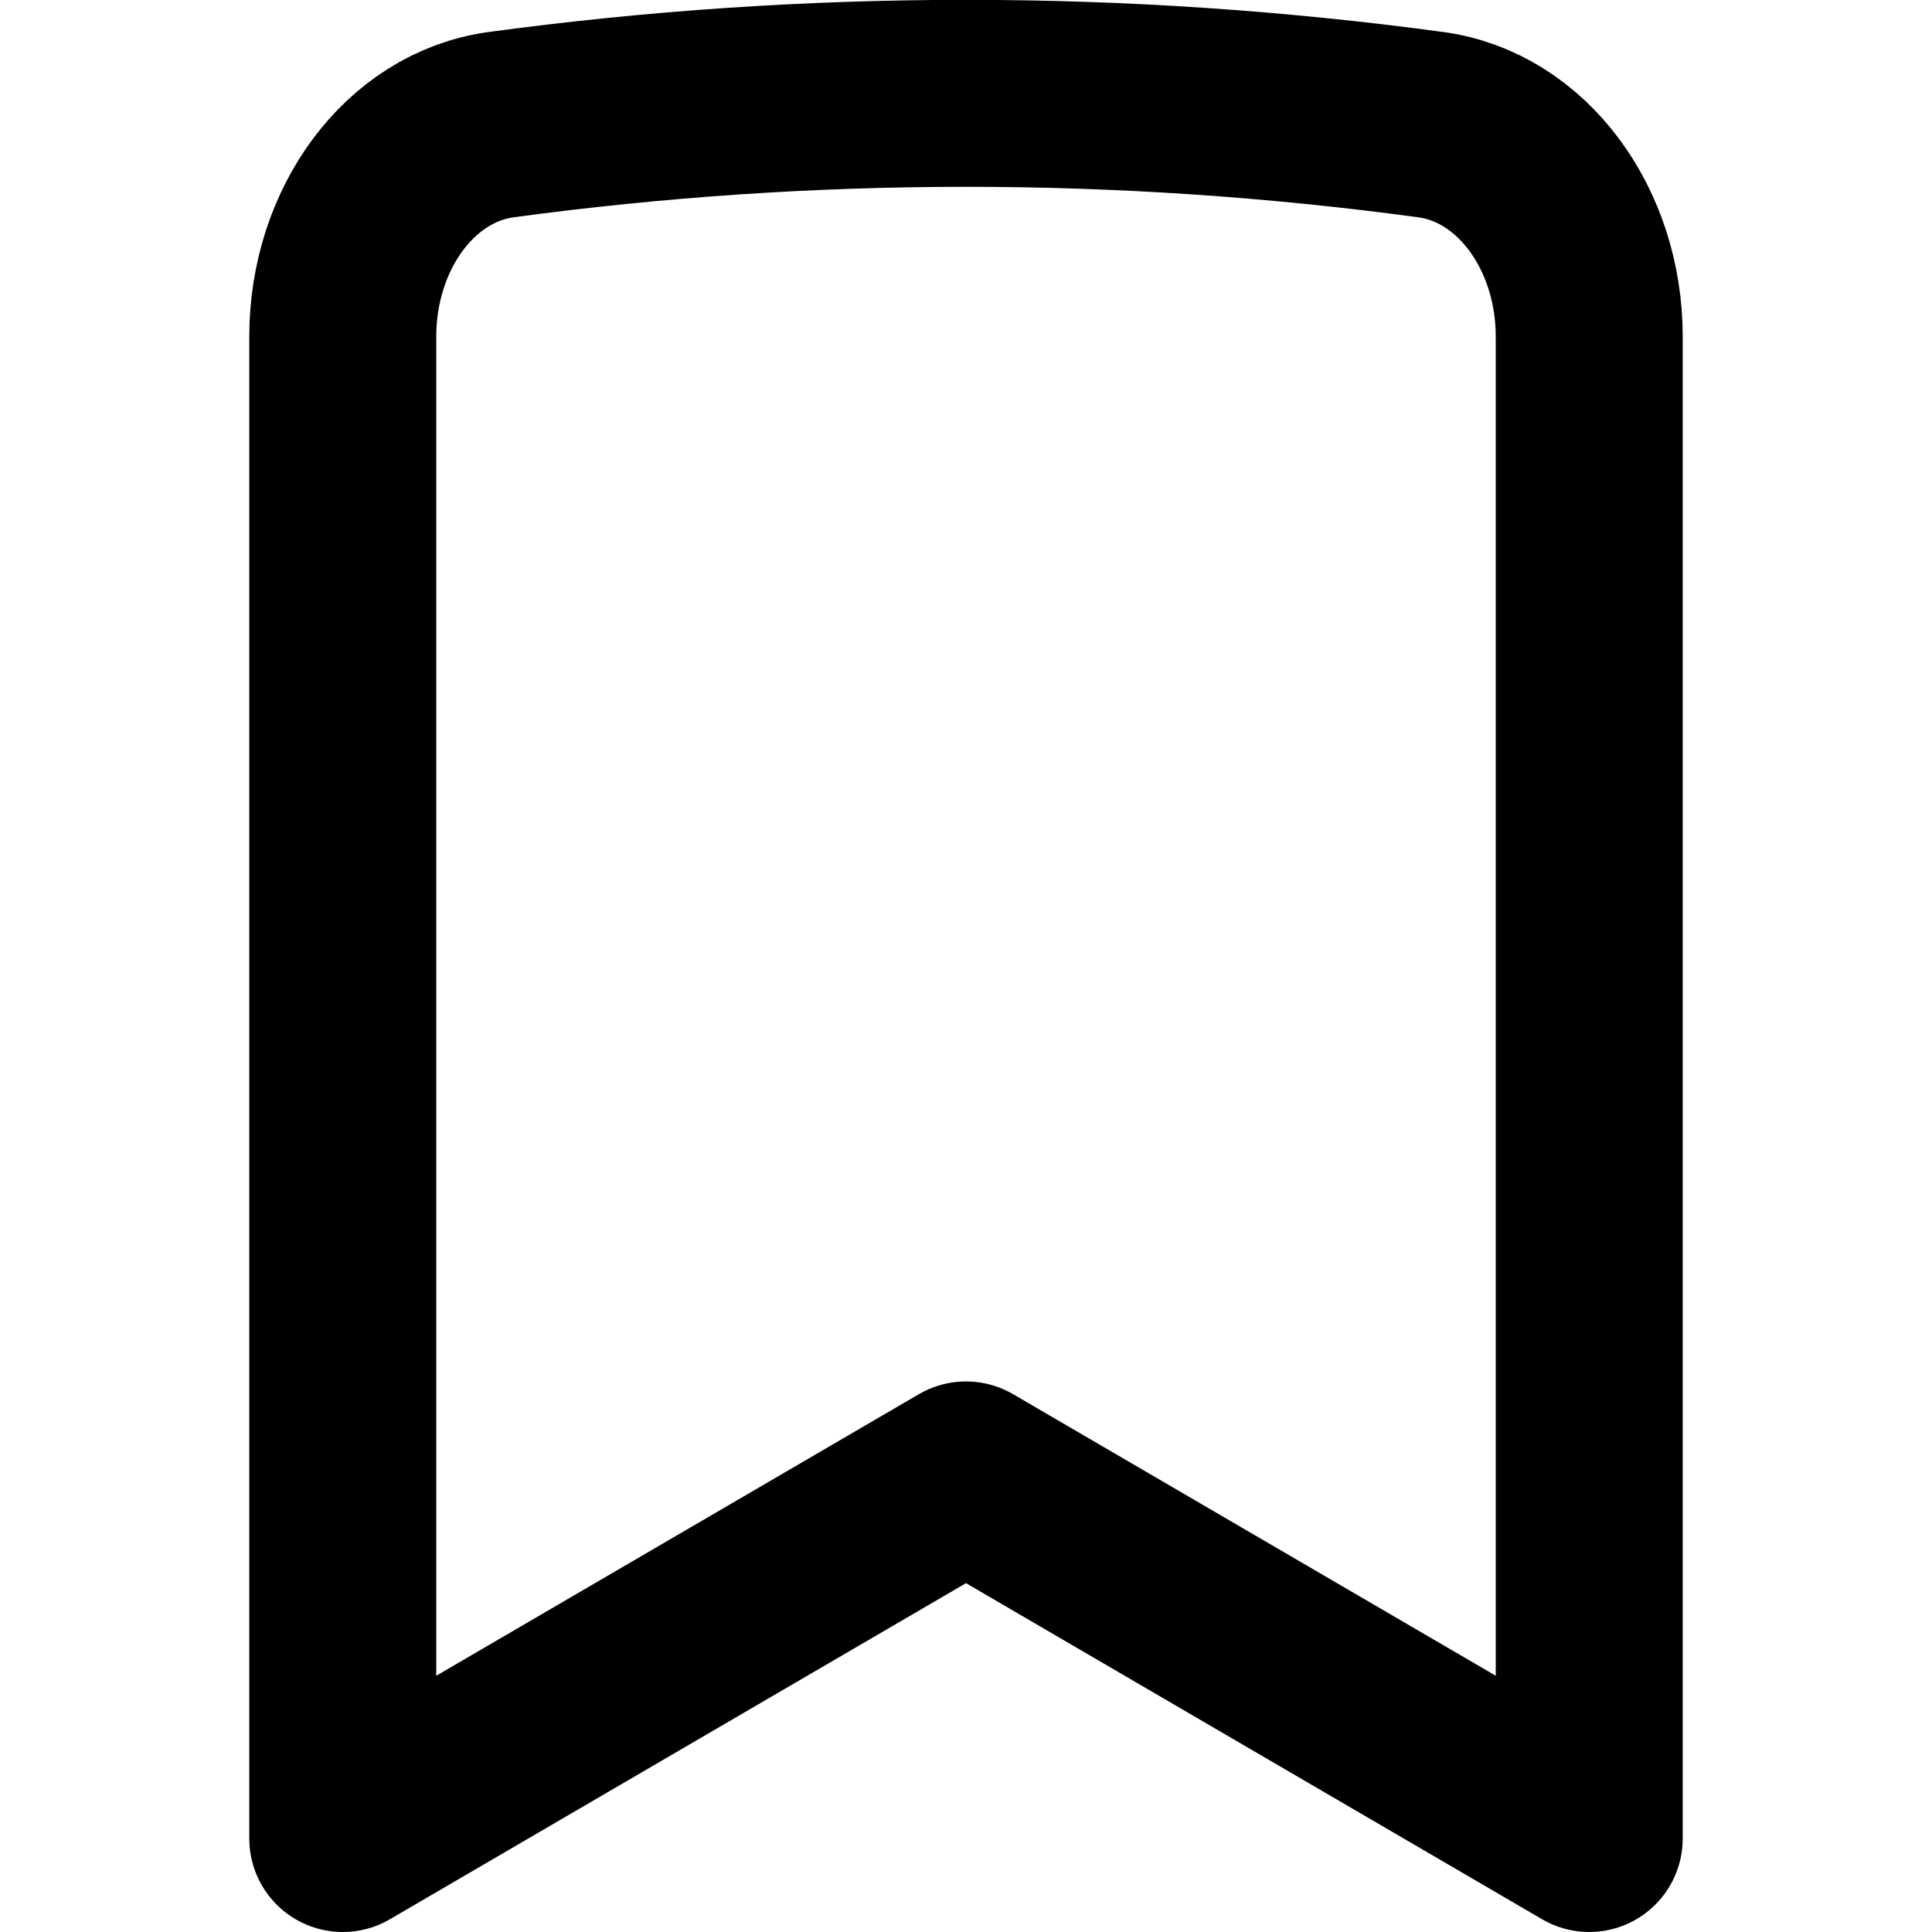
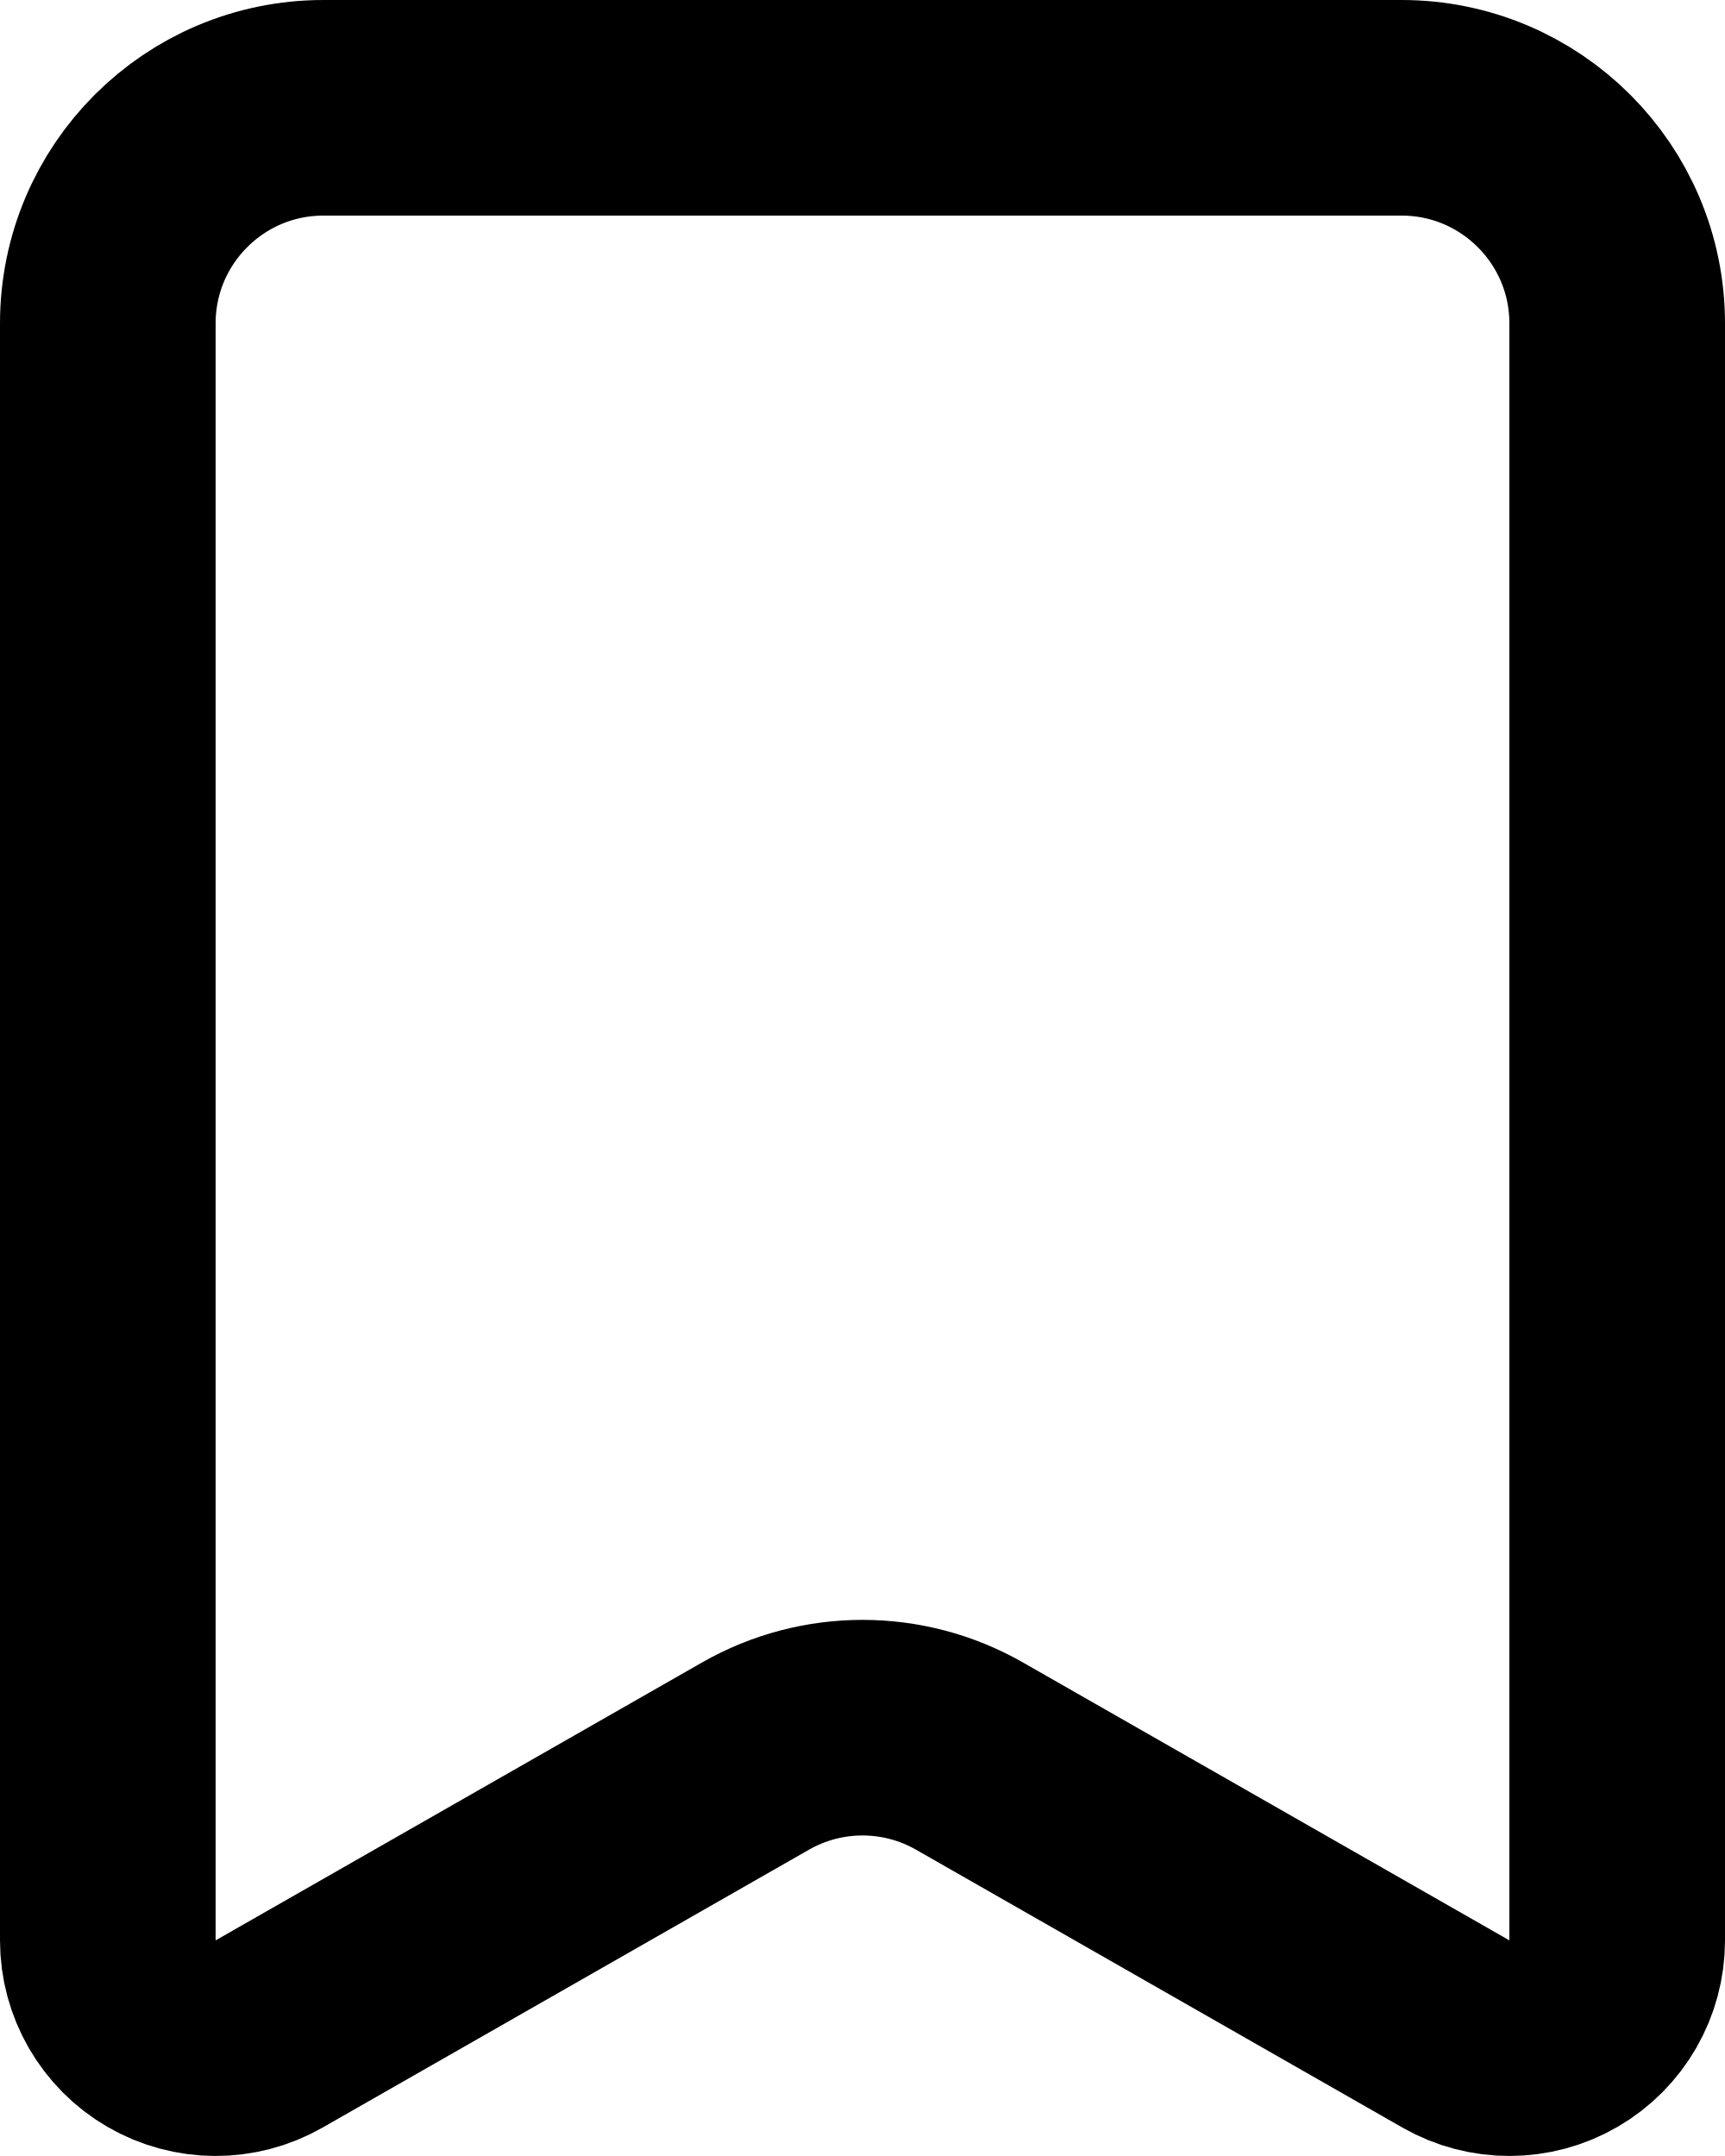
- <svg xmlns="http://www.w3.org/2000/svg" fill="none" viewBox="0.25 0.25 15.5 15.5">
-   <path stroke="currentColor" stroke-linecap="round" stroke-linejoin="round" stroke-width="1.5" d="M11.729 1.25c.734.1 1.271.838 1.271 1.7V15l-5-2.917L3 15V2.95c0-.862.537-1.6 1.271-1.7a27.8 27.8 0 0 1 7.458 0" />
+ <svg xmlns="http://www.w3.org/2000/svg" fill="none" stroke="currentColor" stroke-linecap="round" stroke-linejoin="round" stroke-width="2" class="lucide-bookmark" viewBox="4 2 16 20">
+   <path d="M17 3a2 2 0 0 1 2 2v15a1 1 0 0 1-1.496.868l-4.512-2.578a2 2 0 0 0-1.984 0l-4.512 2.578A1 1 0 0 1 5 20V5a2 2 0 0 1 2-2z" />
</svg>
